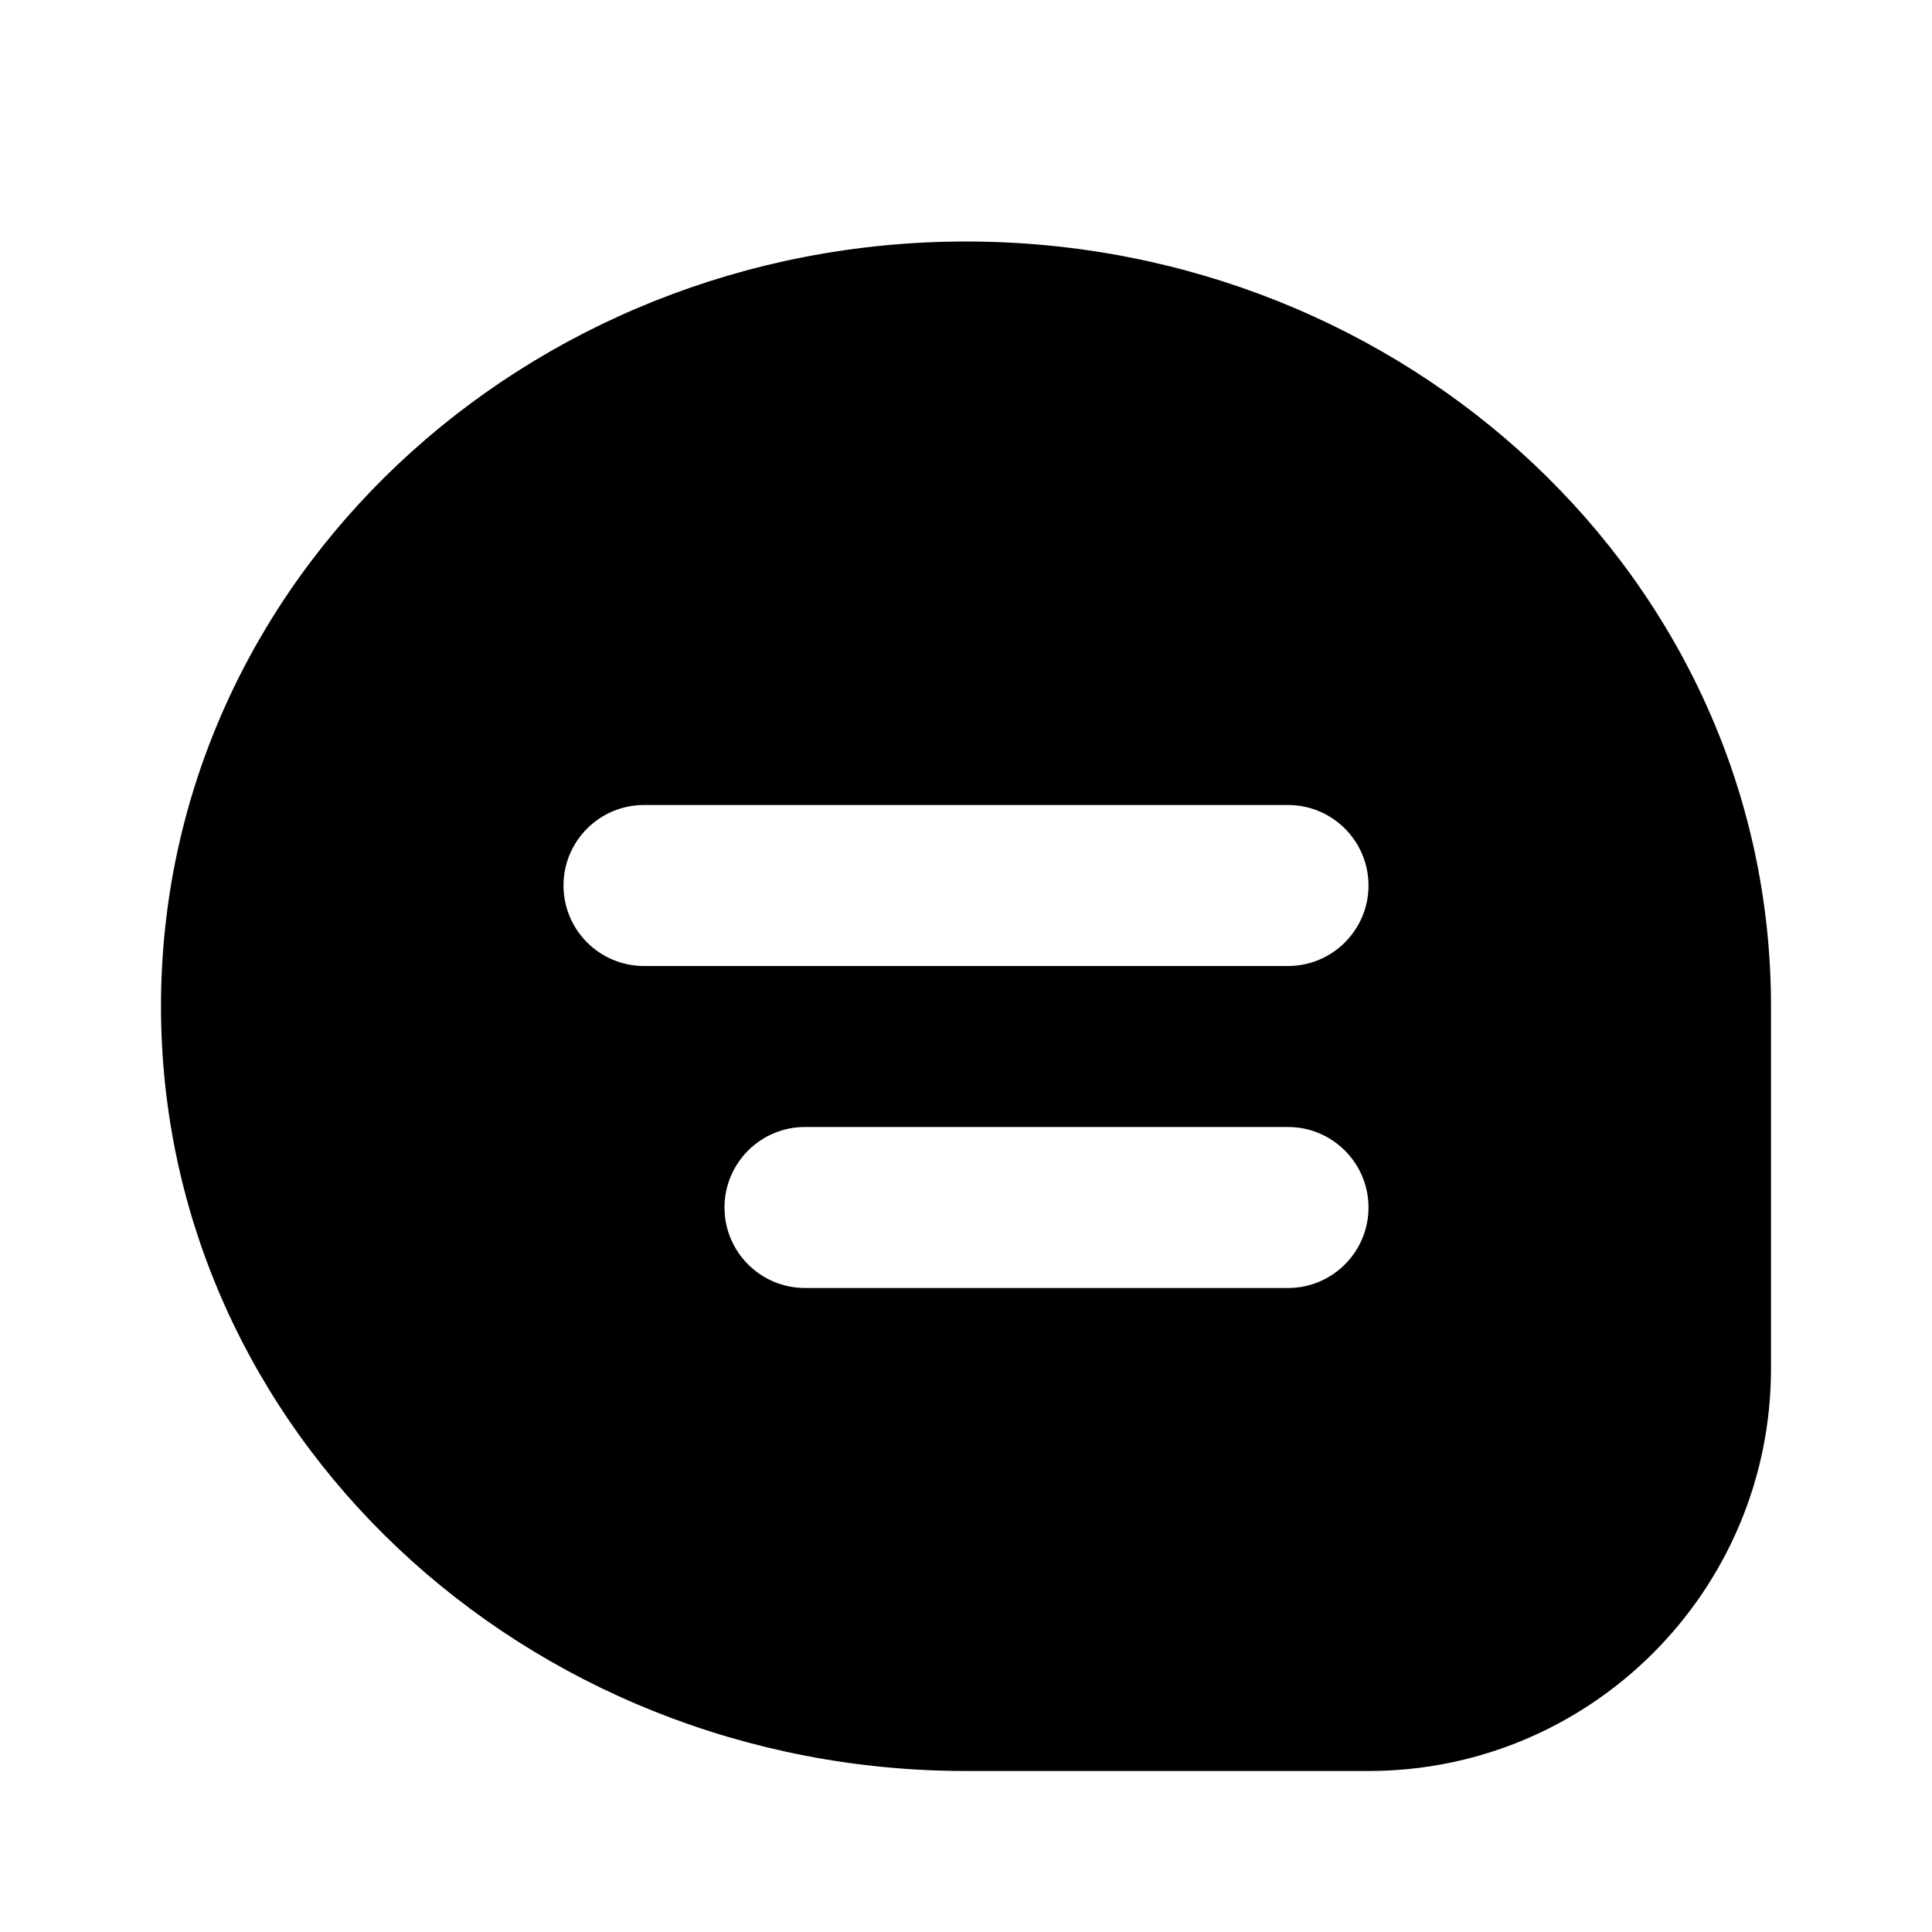
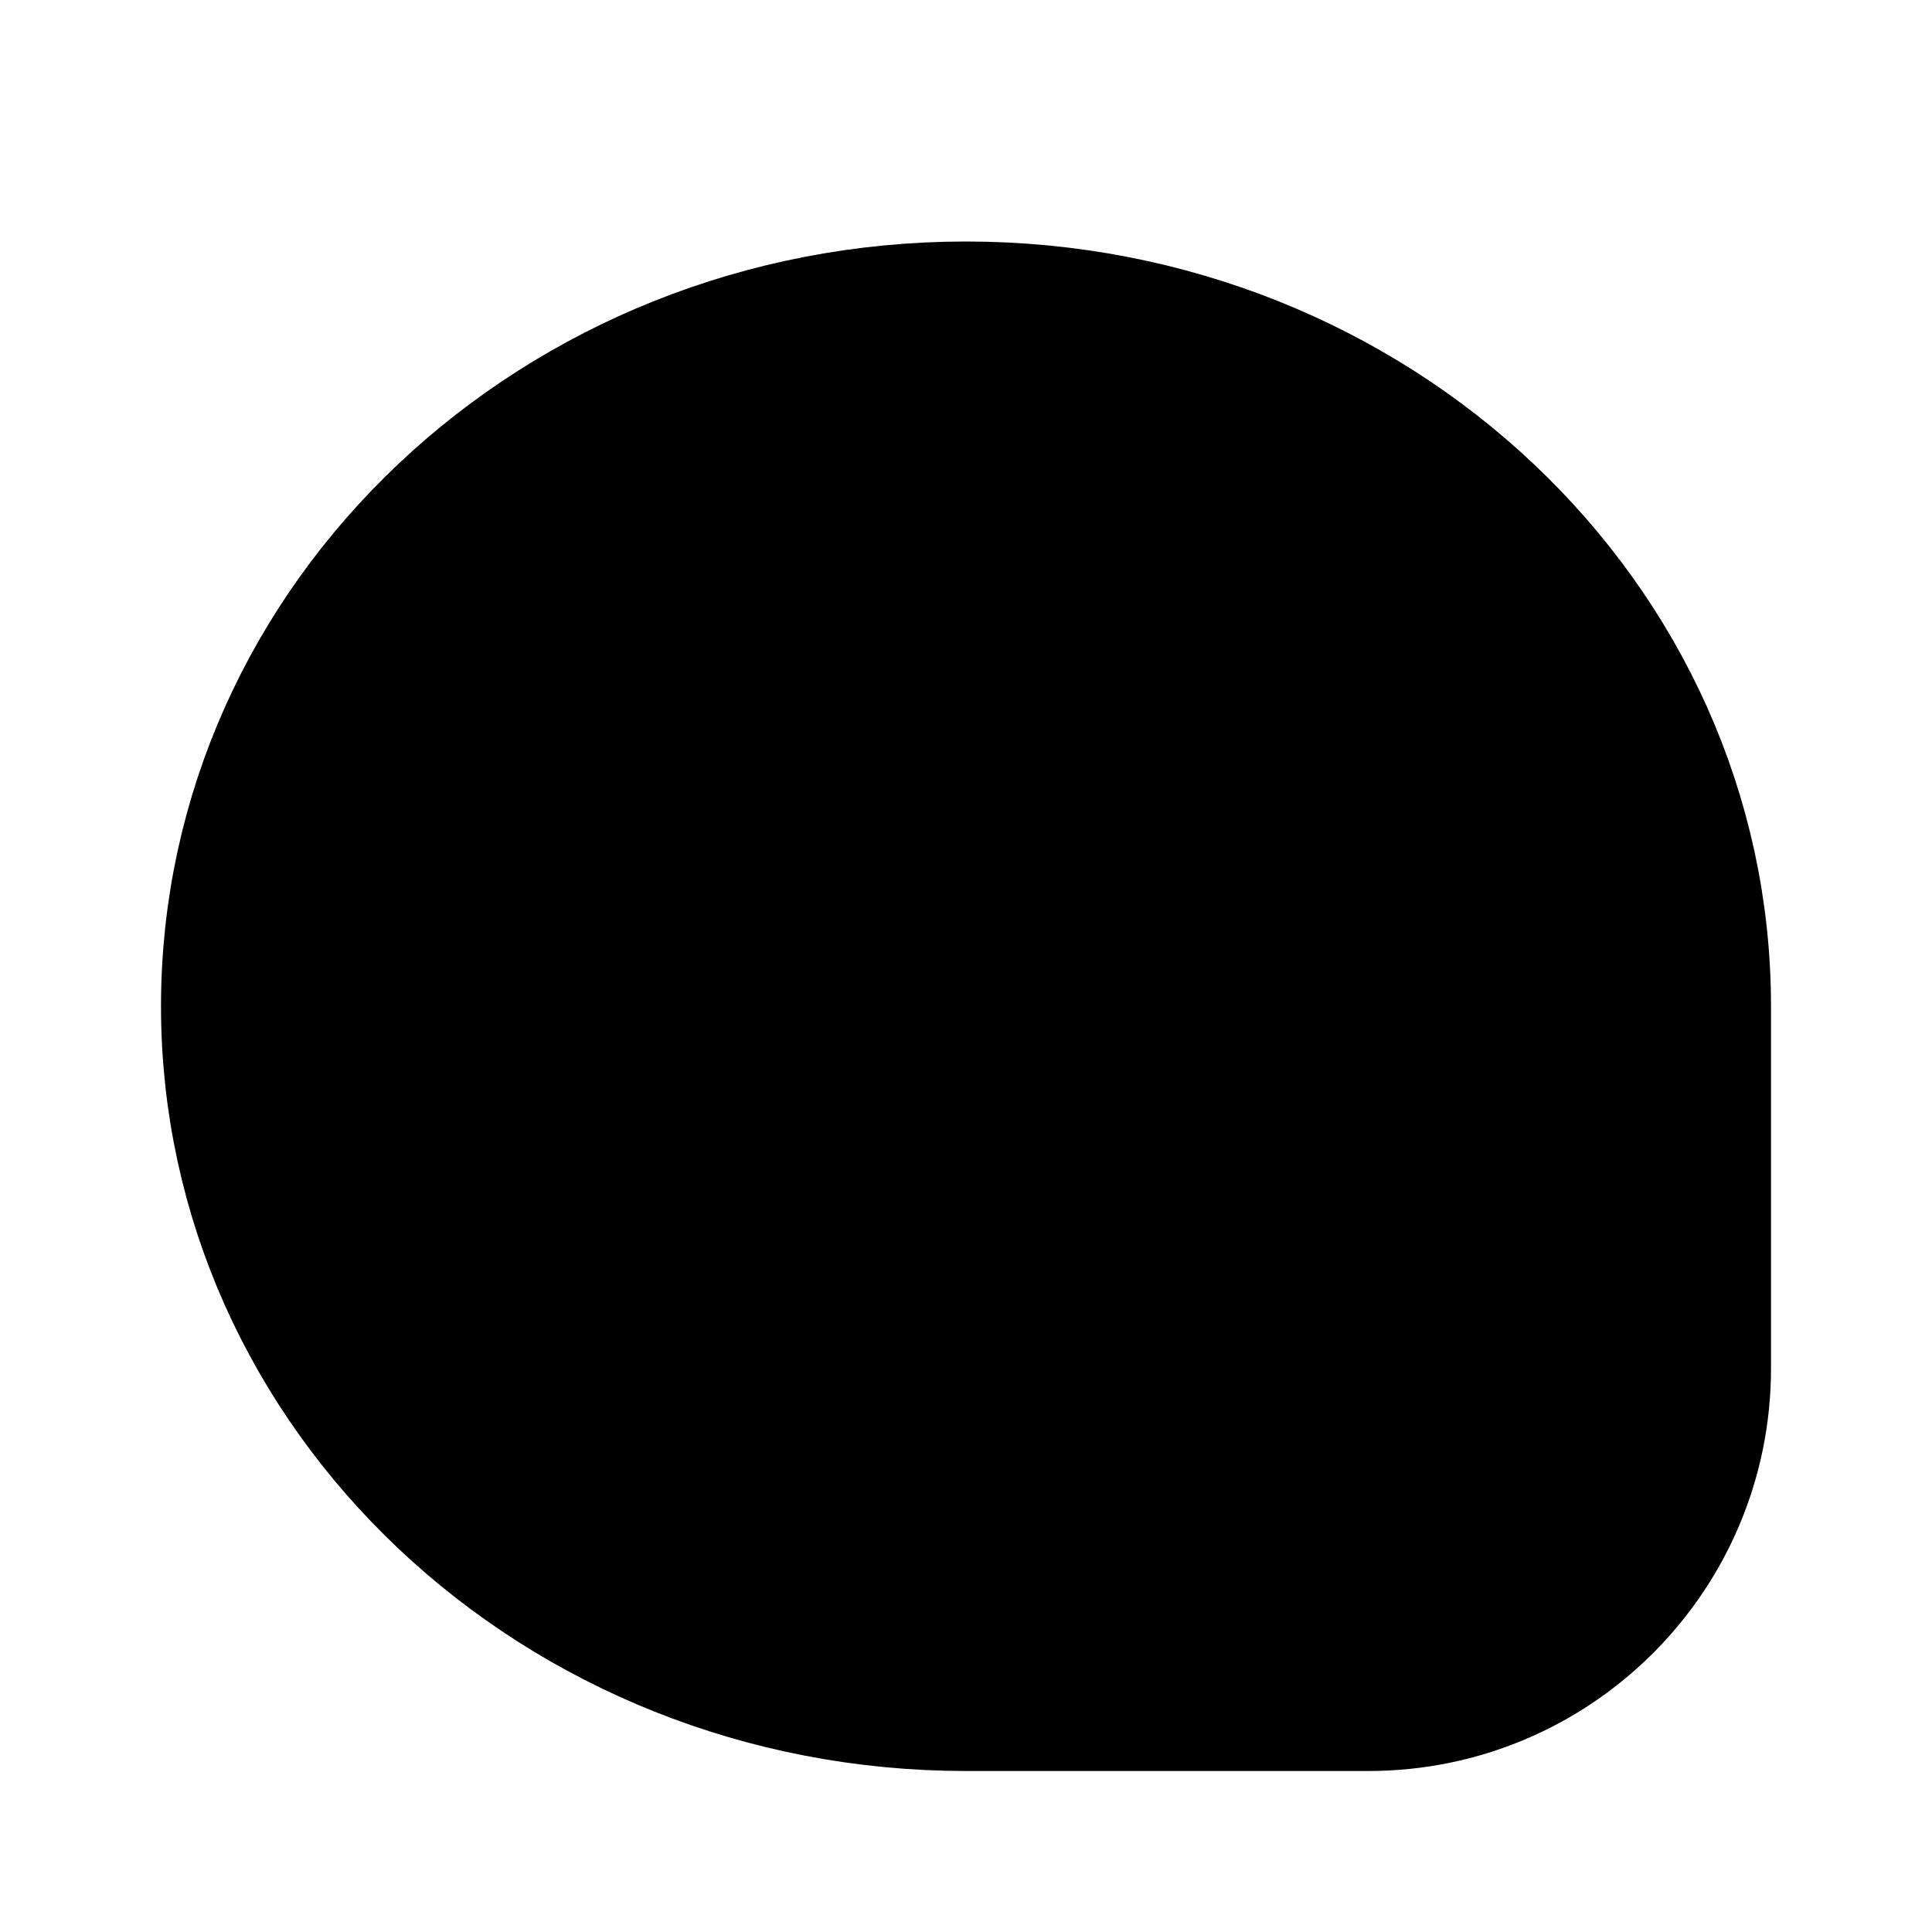
<svg xmlns="http://www.w3.org/2000/svg" width="24" height="24" viewBox="0 0 24 24" fill="none">
-   <path d="M12 3C17.468 3 22 7.2 22 12.5V17C22 19.761 19.761 22 17 22H12C6.532 22 2 17.8 2 12.5C2 7.2 6.532 3 12 3ZM10 14C9.448 14 9 14.448 9 15C9 15.552 9.448 16 10 16H16C16.552 16 17 15.552 17 15C17 14.448 16.552 14 16 14H10ZM8 10C7.448 10 7 10.448 7 11C7 11.552 7.448 12 8 12H16C16.552 12 17 11.552 17 11C17 10.448 16.552 10 16 10H8Z" fill="black" />
+   <path d="M12 4C16.971 4 21 7.806 21 12.5V17C21 19.209 19.209 21 17 21H12C7.029 21 3 17.194 3 12.5C3 7.806 7.029 4 12 4Z" fill="black" stroke="black" stroke-width="2" />
</svg>
